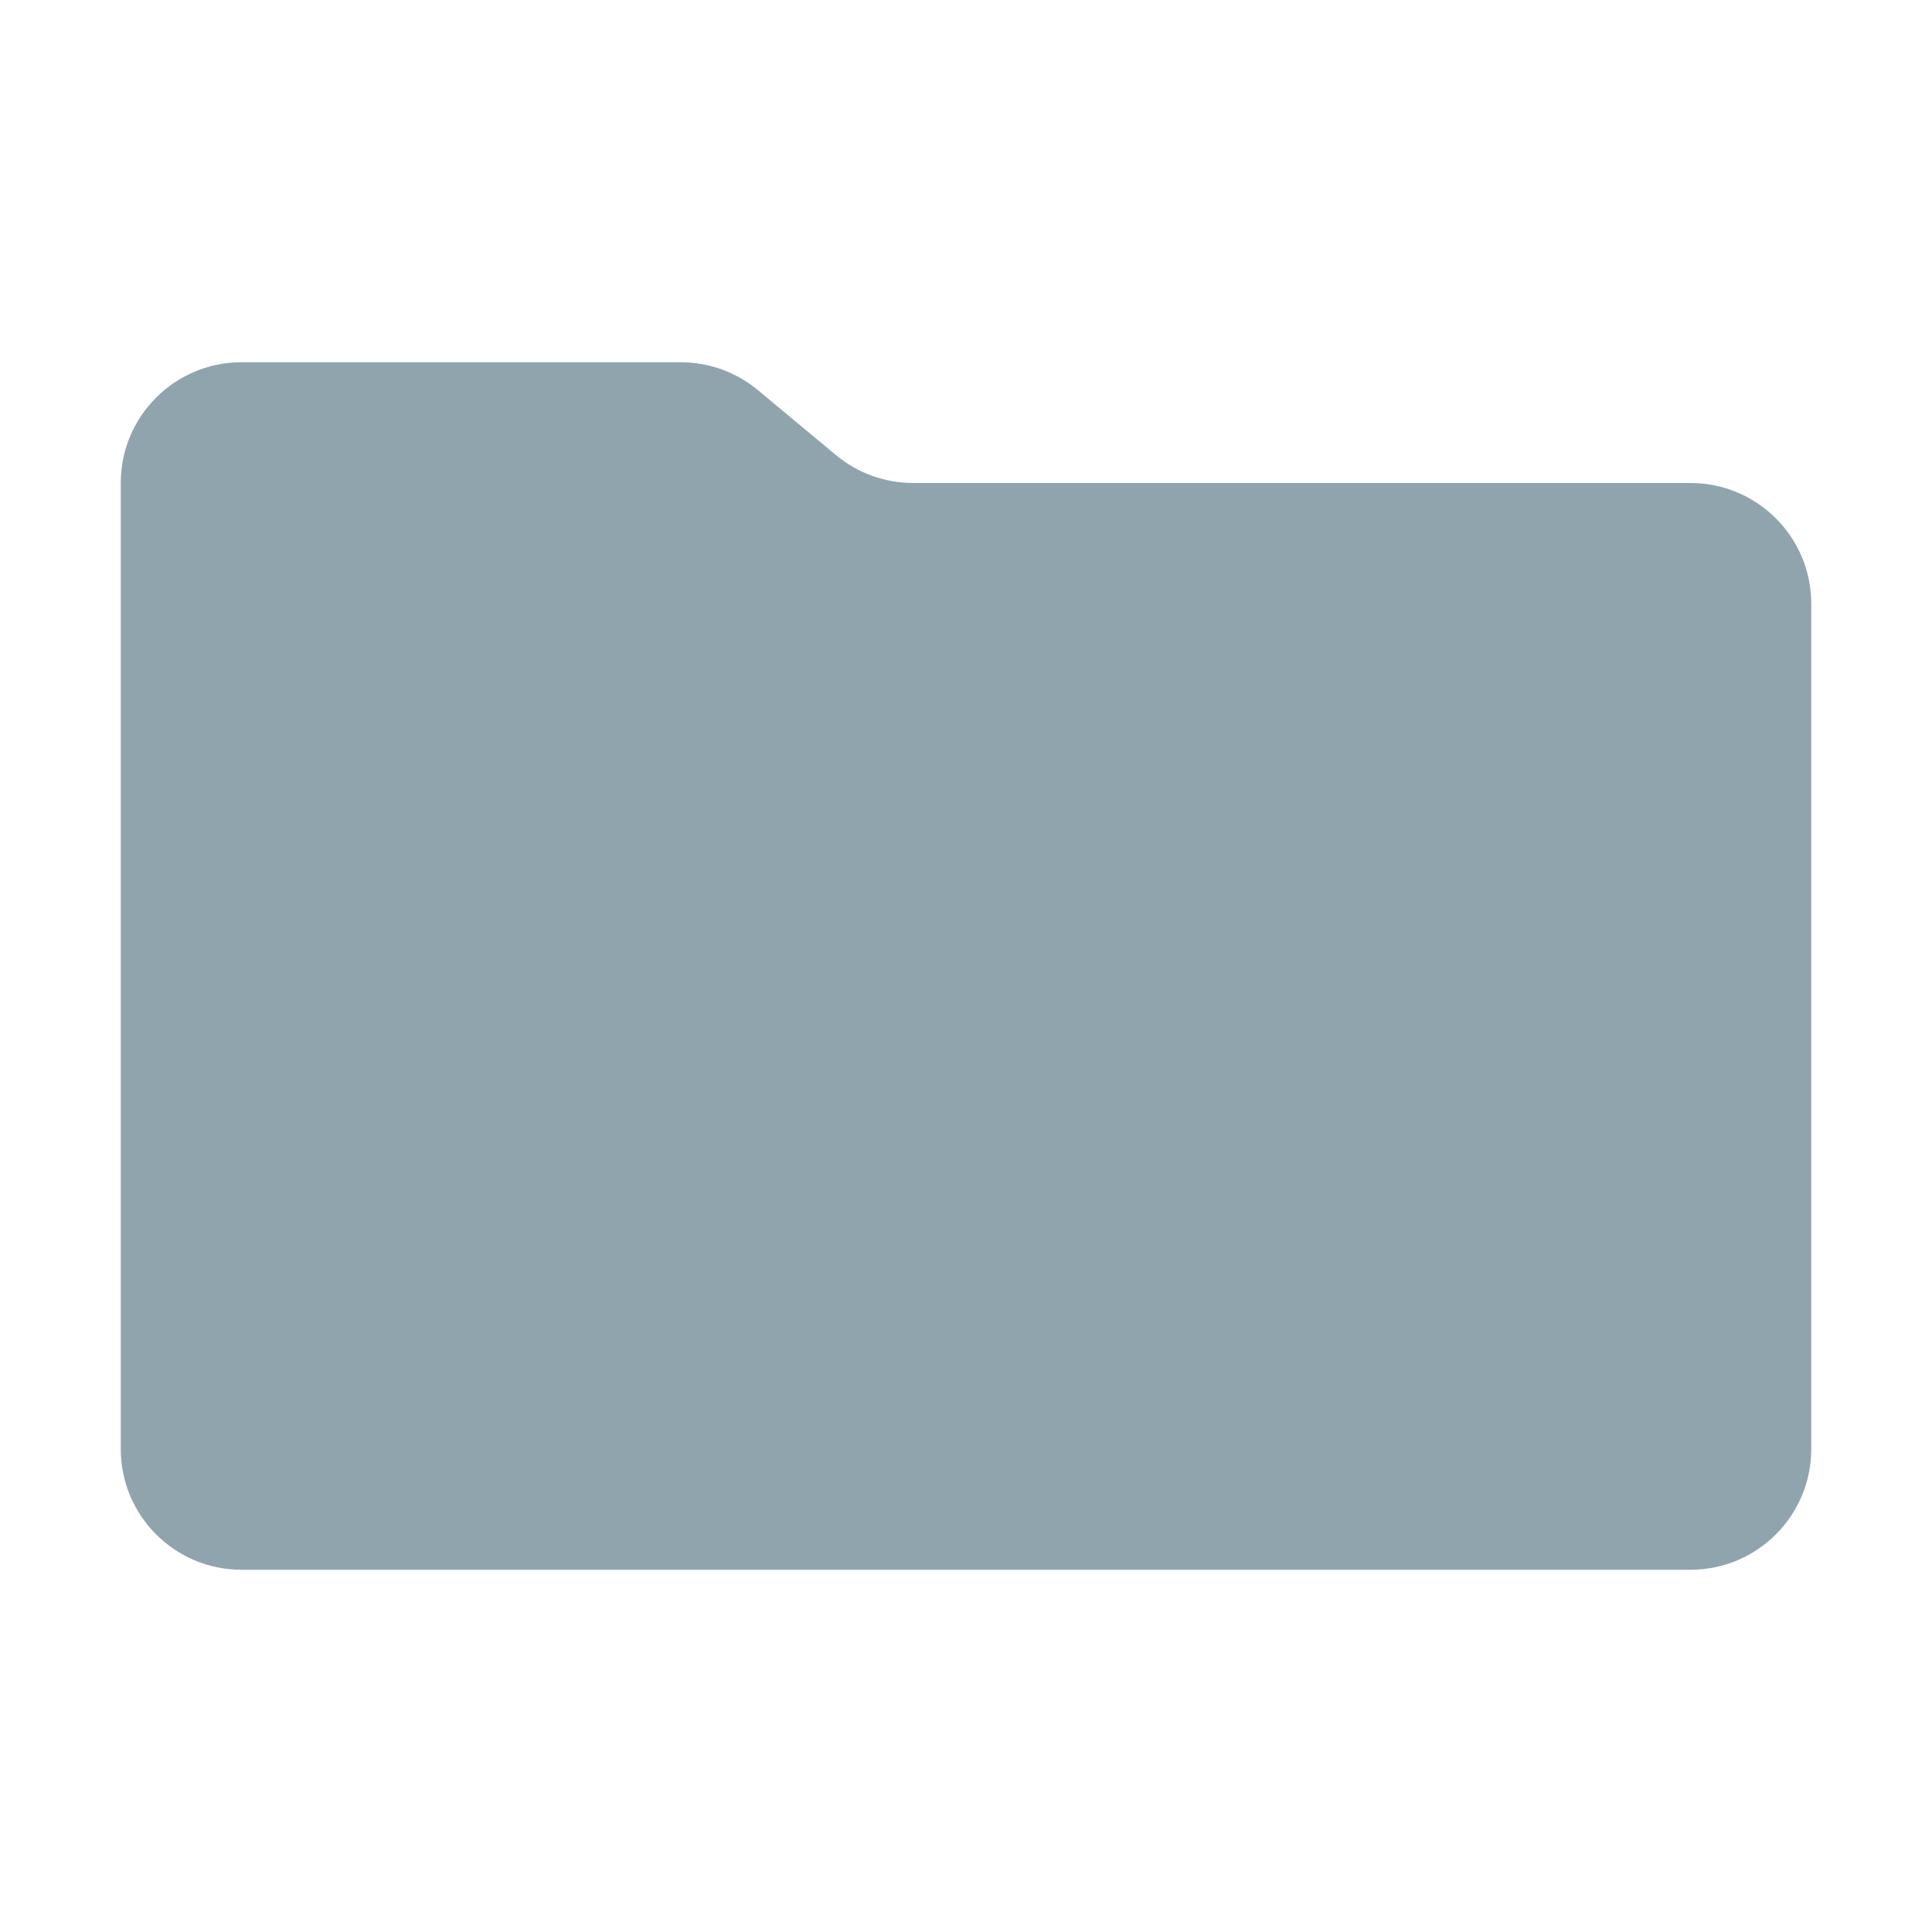
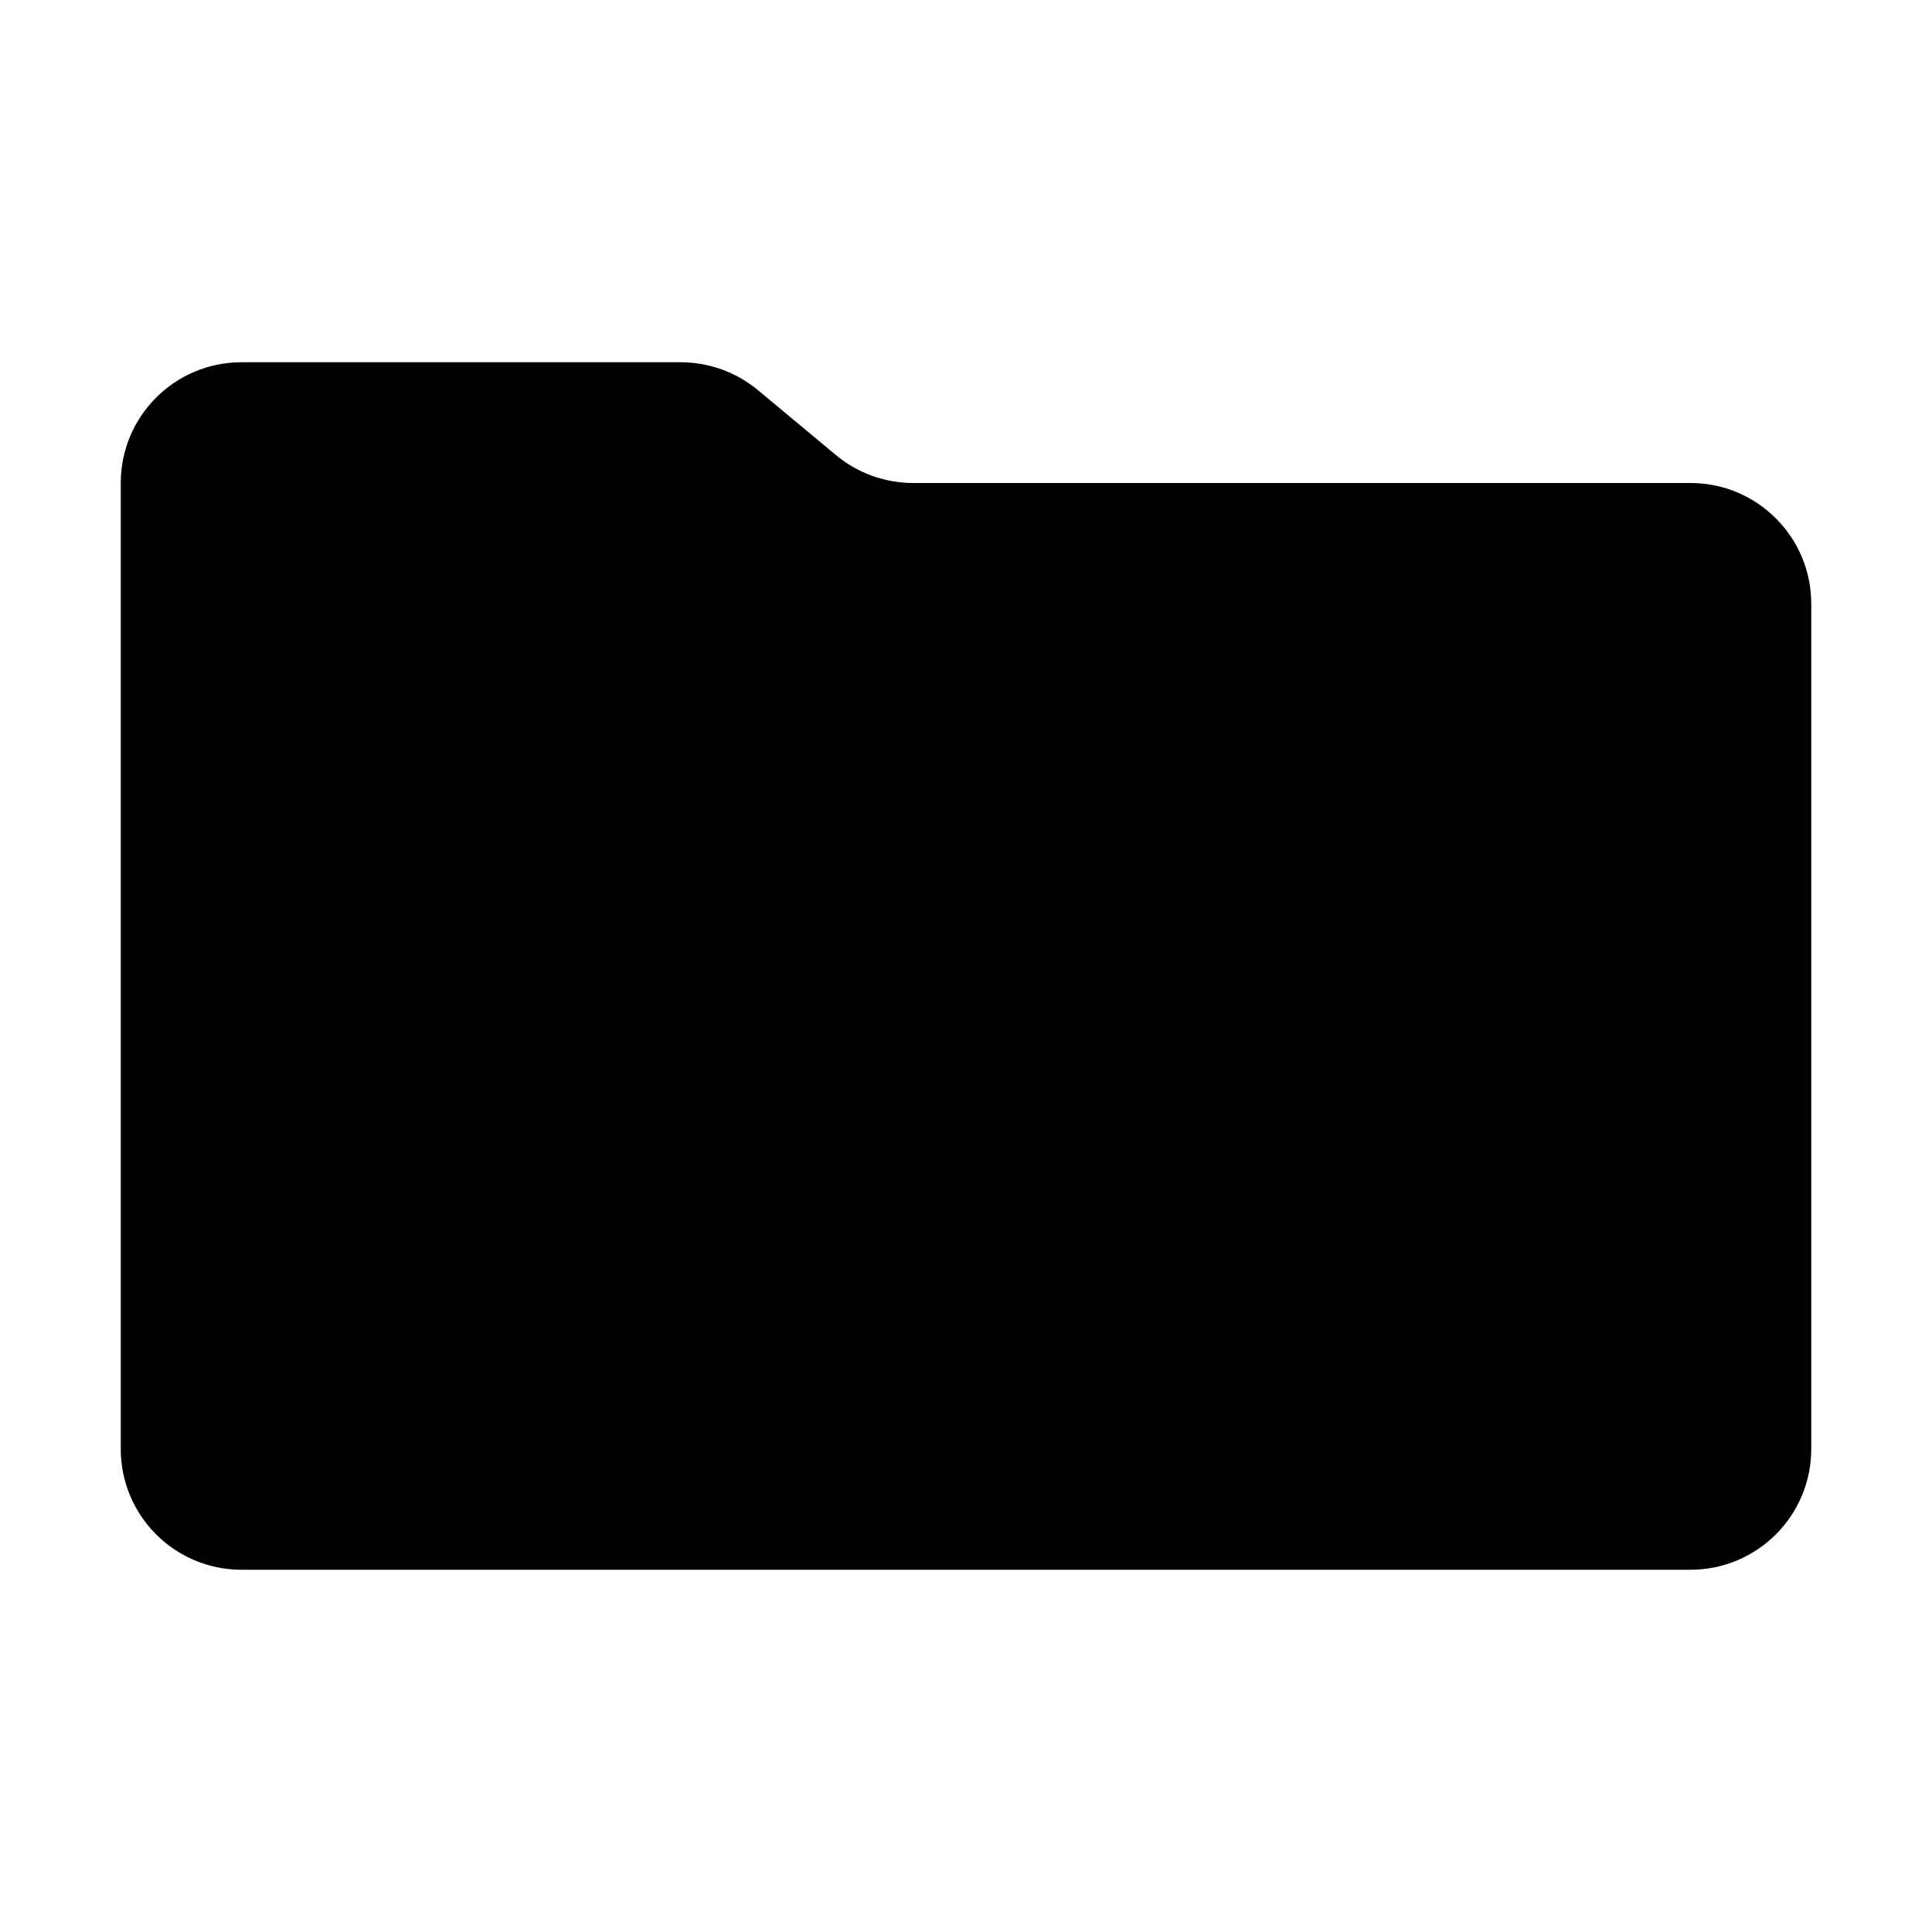
<svg xmlns="http://www.w3.org/2000/svg" viewBox="0 0 16 16">
-   <path d="m6.922 3.768-.644-.536A1 1 0 0 0 5.638 3H2a1 1 0 0 0-1 1v8a1 1 0 0 0 1 1h12a1 1 0 0 0 1-1V5a1 1 0 0 0-1-1H7.562a1 1 0 0 1-.64-.232" fill="#90a4ae" />
+   <path d="m6.922 3.768-.644-.536A1 1 0 0 0 5.638 3H2a1 1 0 0 0-1 1v8a1 1 0 0 0 1 1h12a1 1 0 0 0 1-1V5a1 1 0 0 0-1-1H7.562a1 1 0 0 1-.64-.232" fill="currentColor" />
</svg>
